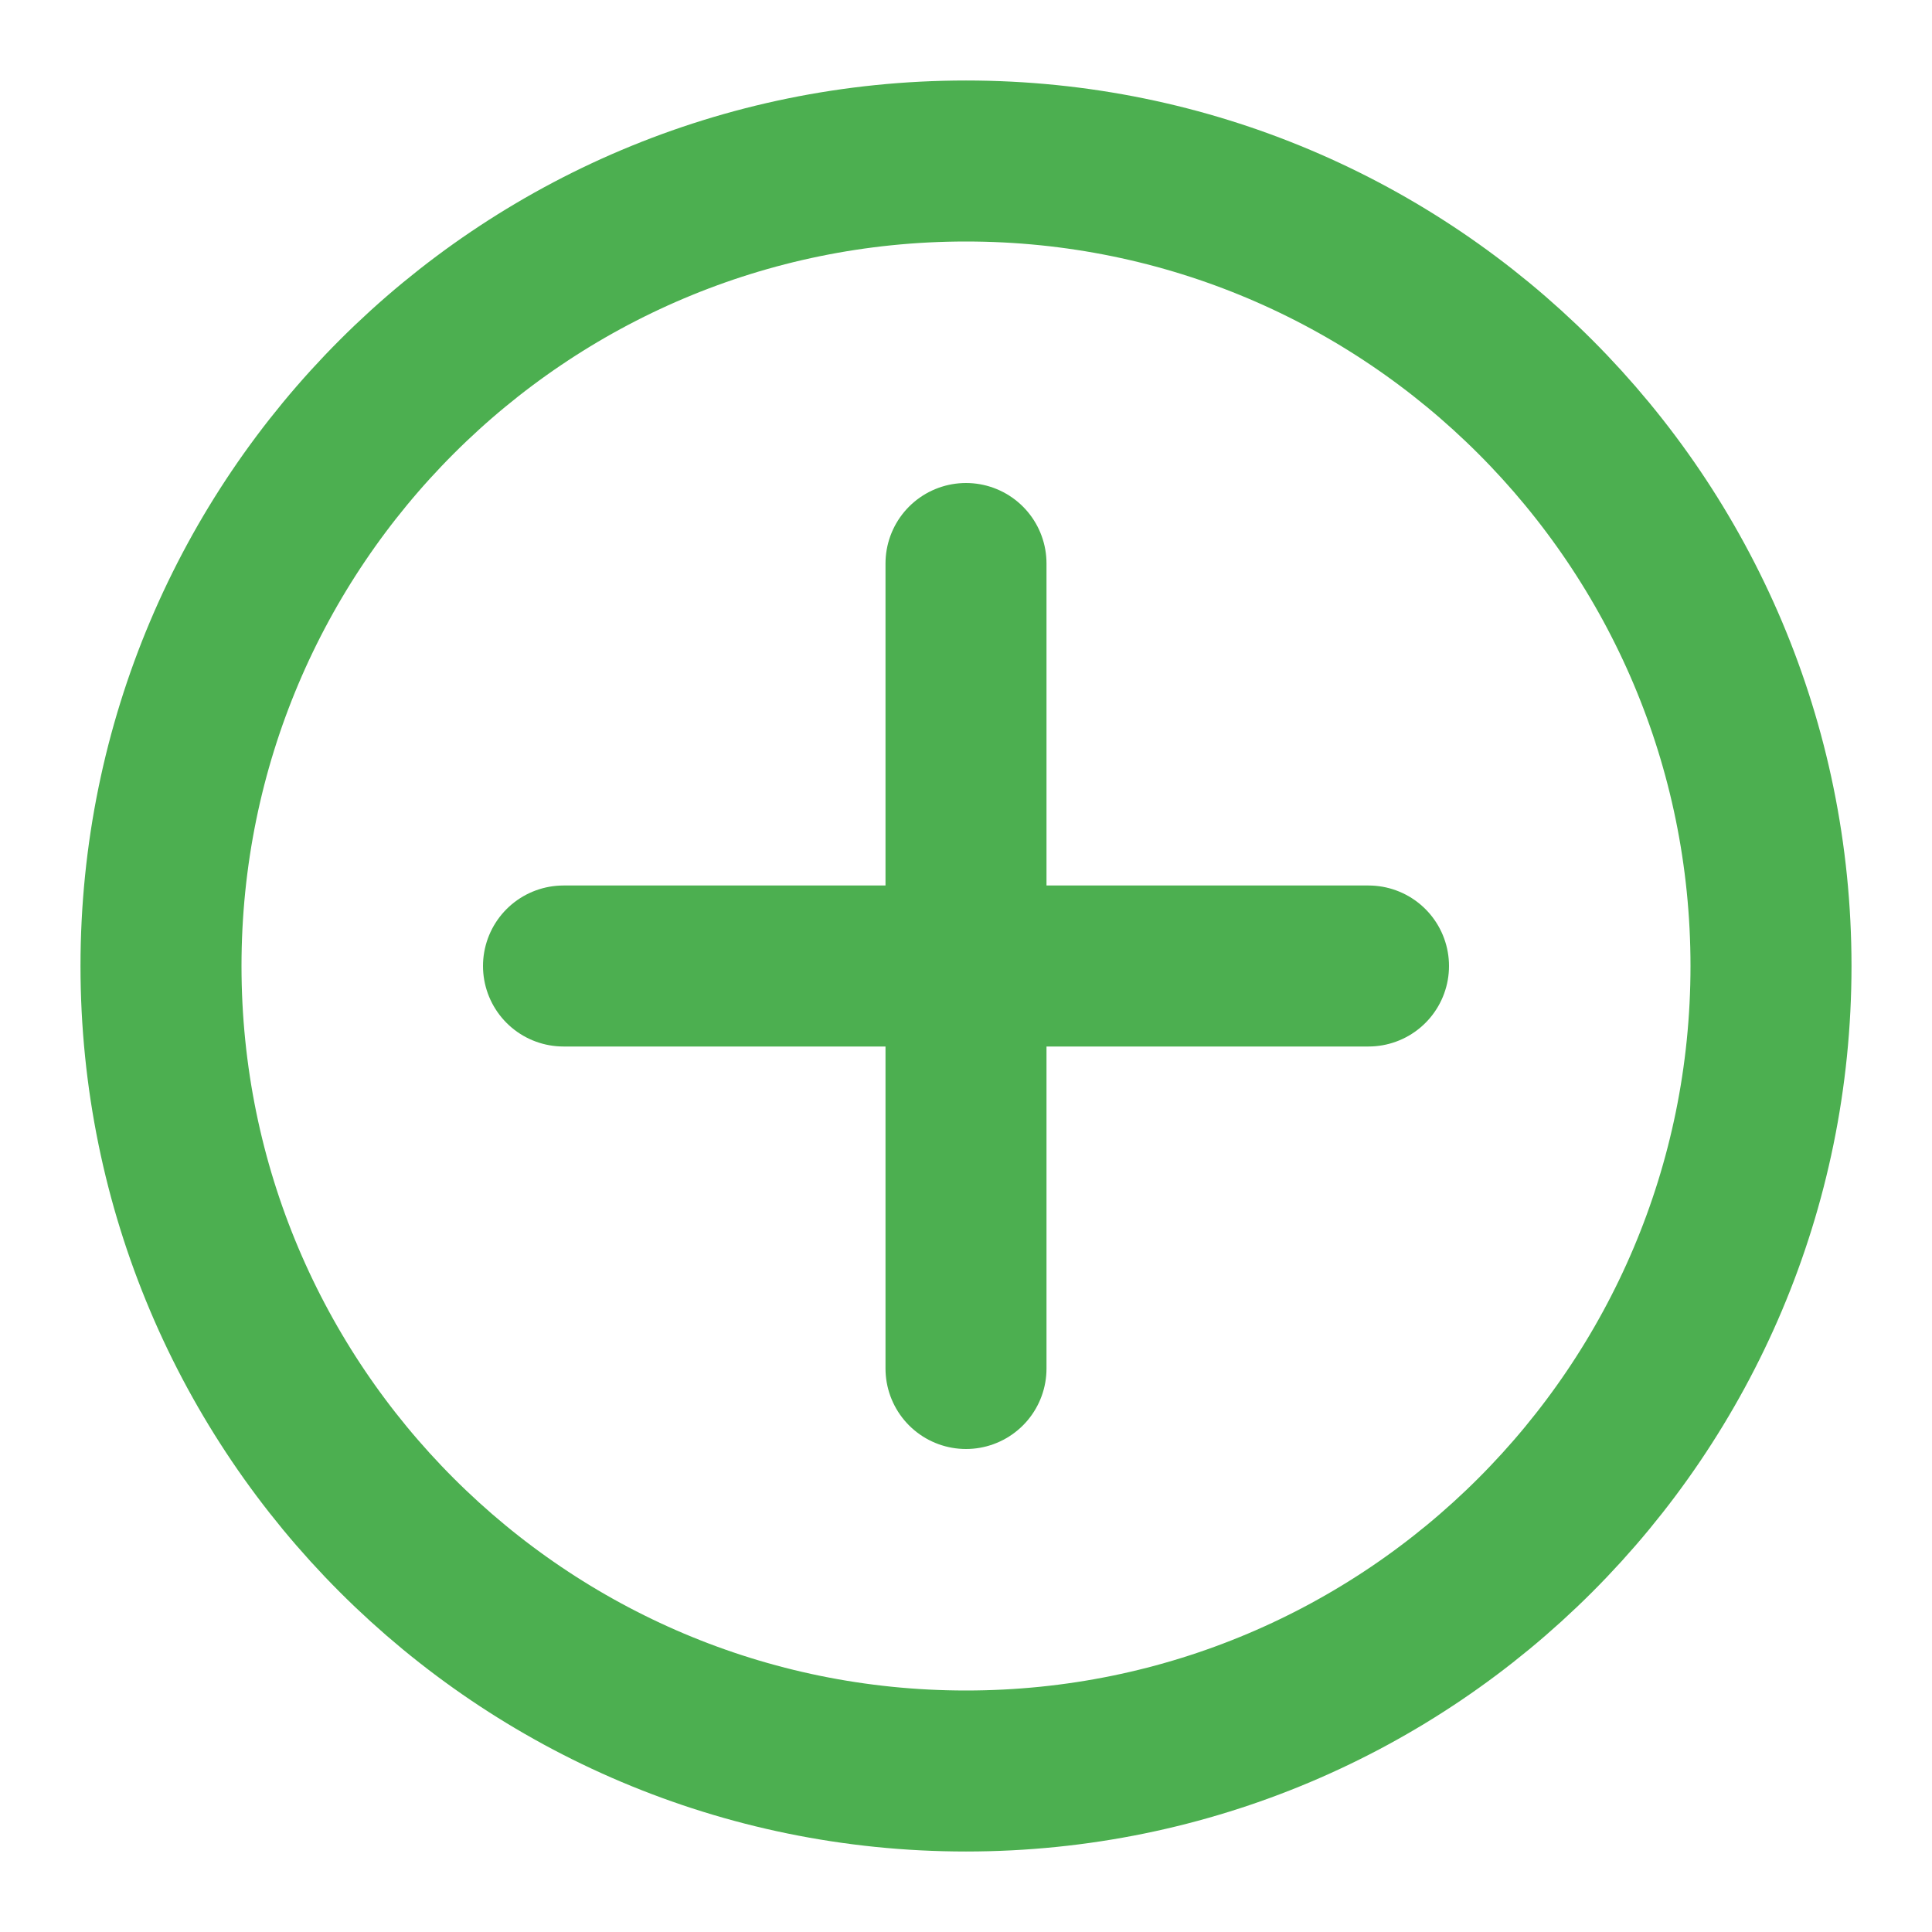
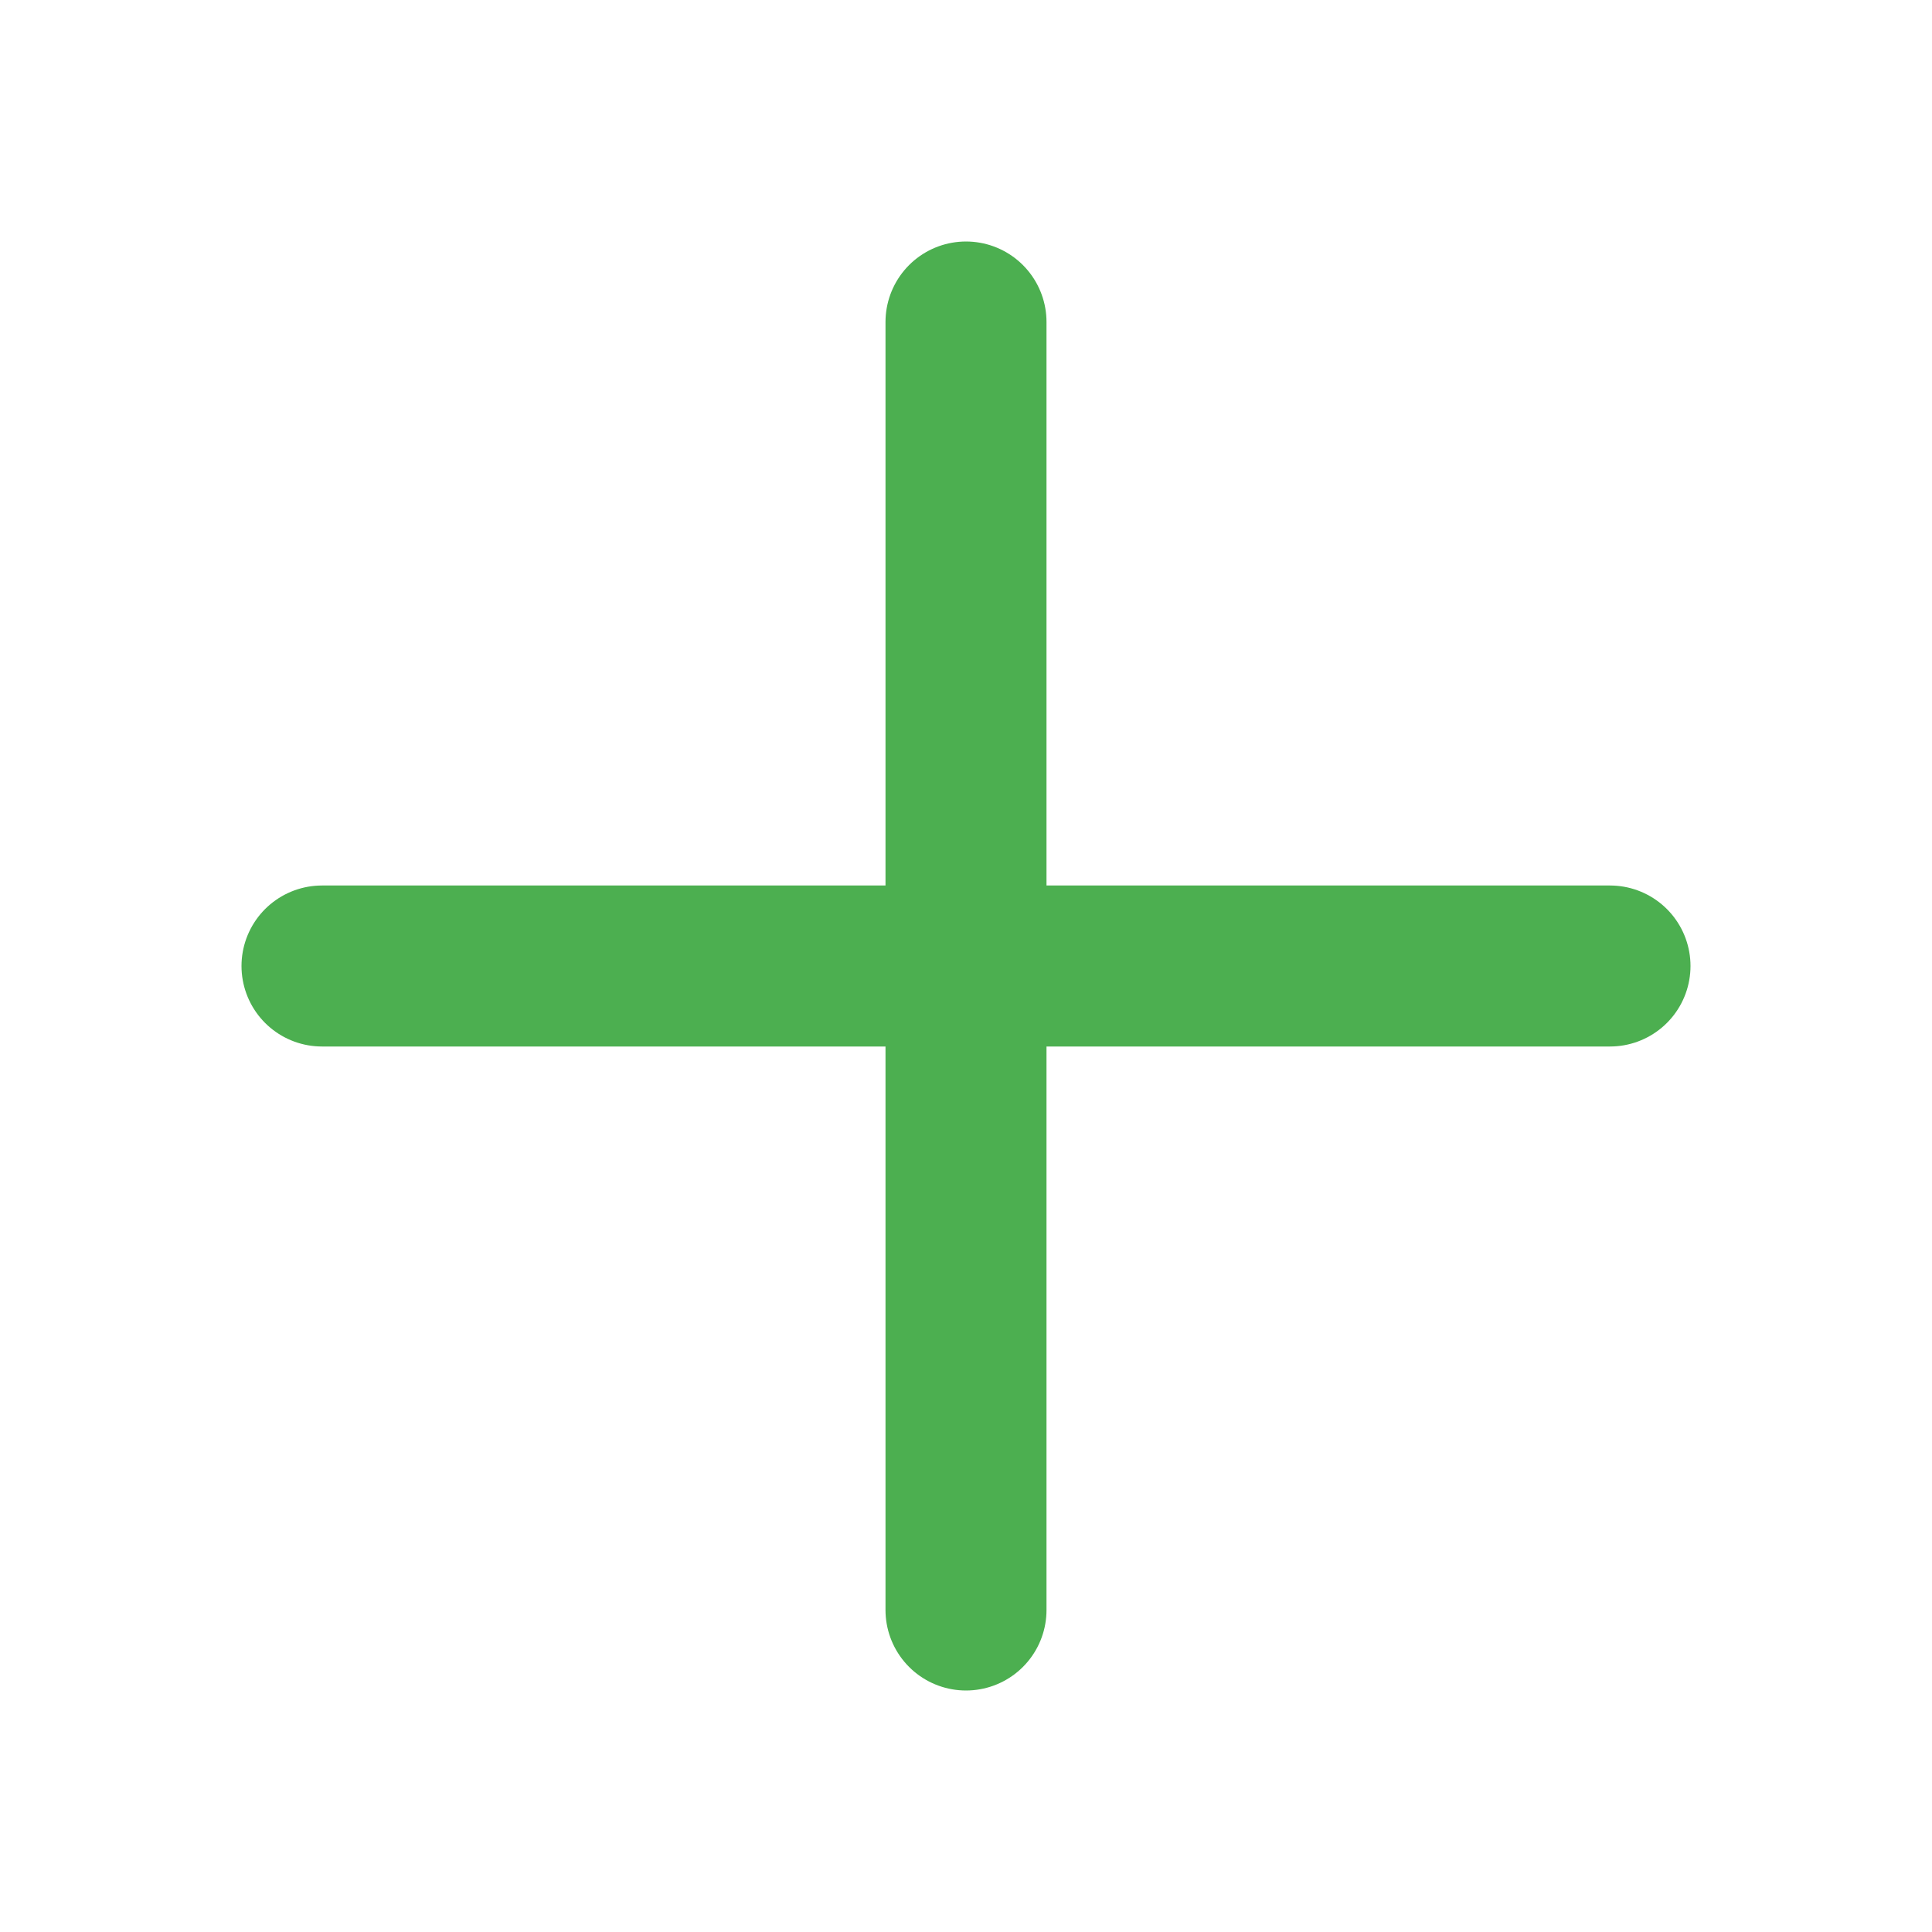
<svg xmlns="http://www.w3.org/2000/svg" viewBox="0 0 24 24" width="24" height="24">
-   <circle cx="12" cy="12" r="10" fill="none" stroke="#4CAF50" stroke-width="2" />
-   <line x1="12" y1="7" x2="12" y2="17" stroke="#4CAF50" stroke-width="2" stroke-linecap="round" />
-   <line x1="7" y1="12" x2="17" y2="12" stroke="#4CAF50" stroke-width="2" stroke-linecap="round" />
+   <line x1="12" y1="4" x2="12" y2="20" stroke="#4CAF50" stroke-width="2" stroke-linecap="round" />
+   <line x1="4" y1="12" x2="20" y2="12" stroke="#4CAF50" stroke-width="2" stroke-linecap="round" />
</svg>
